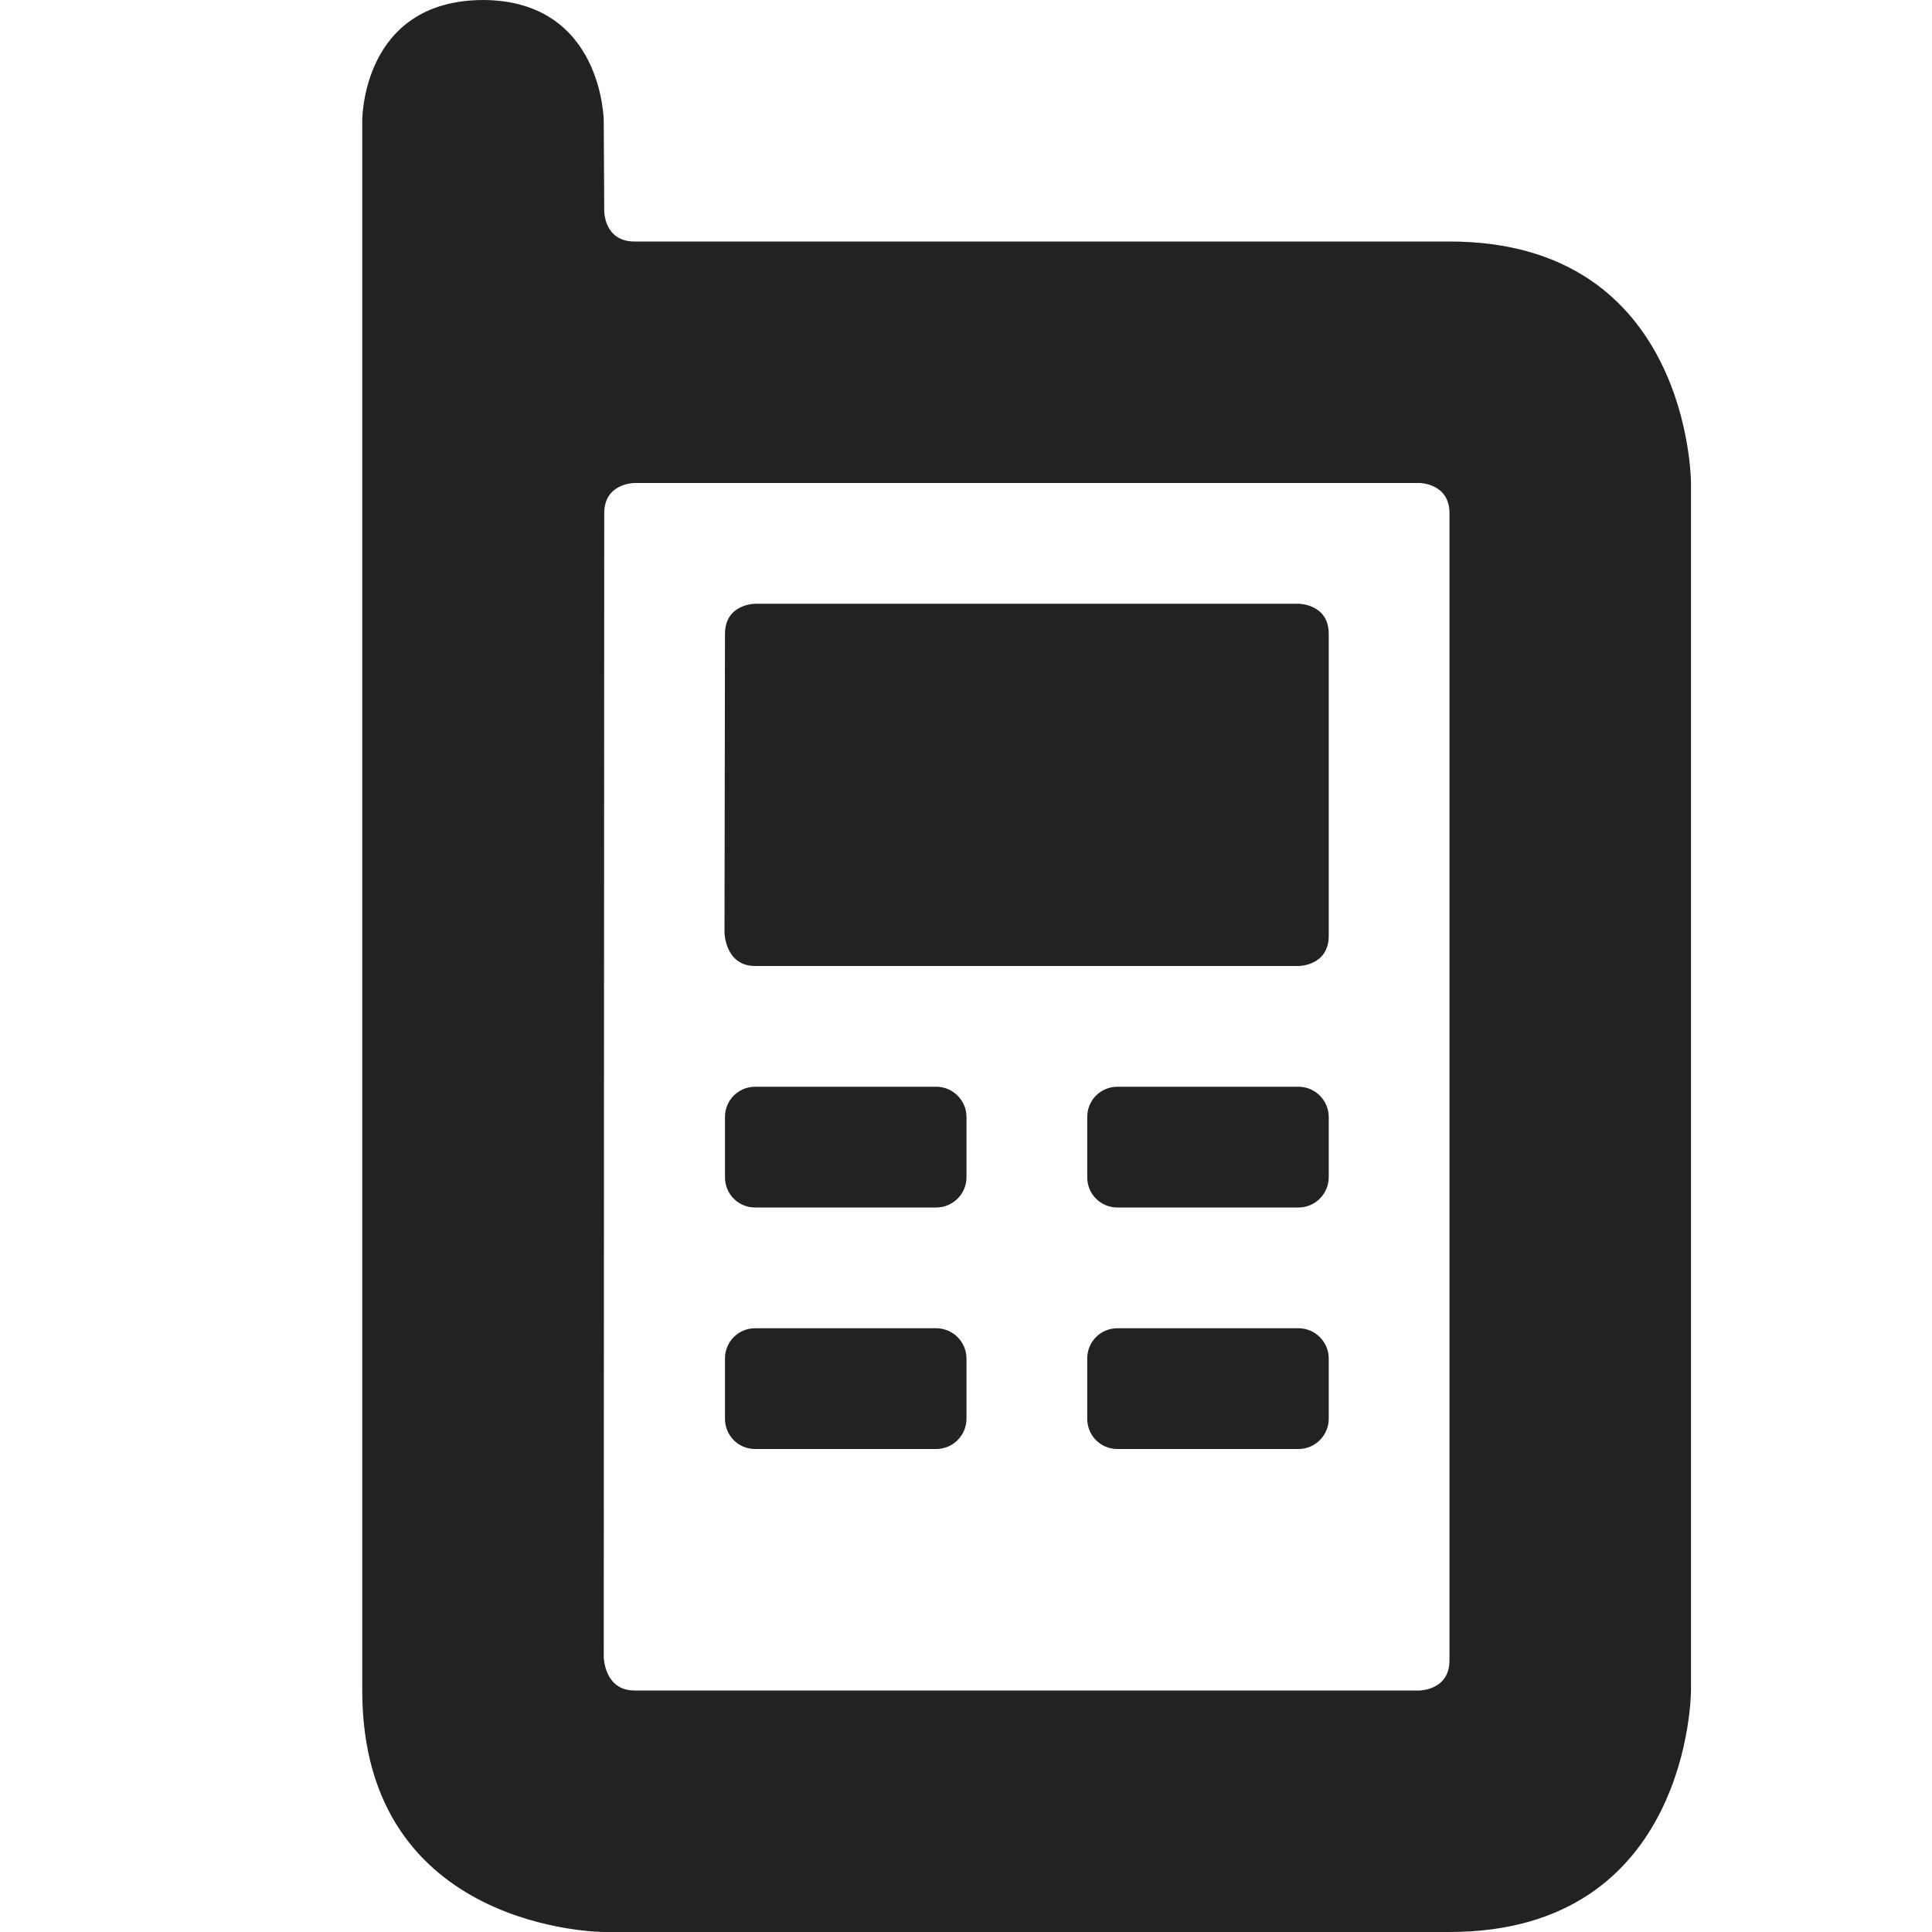
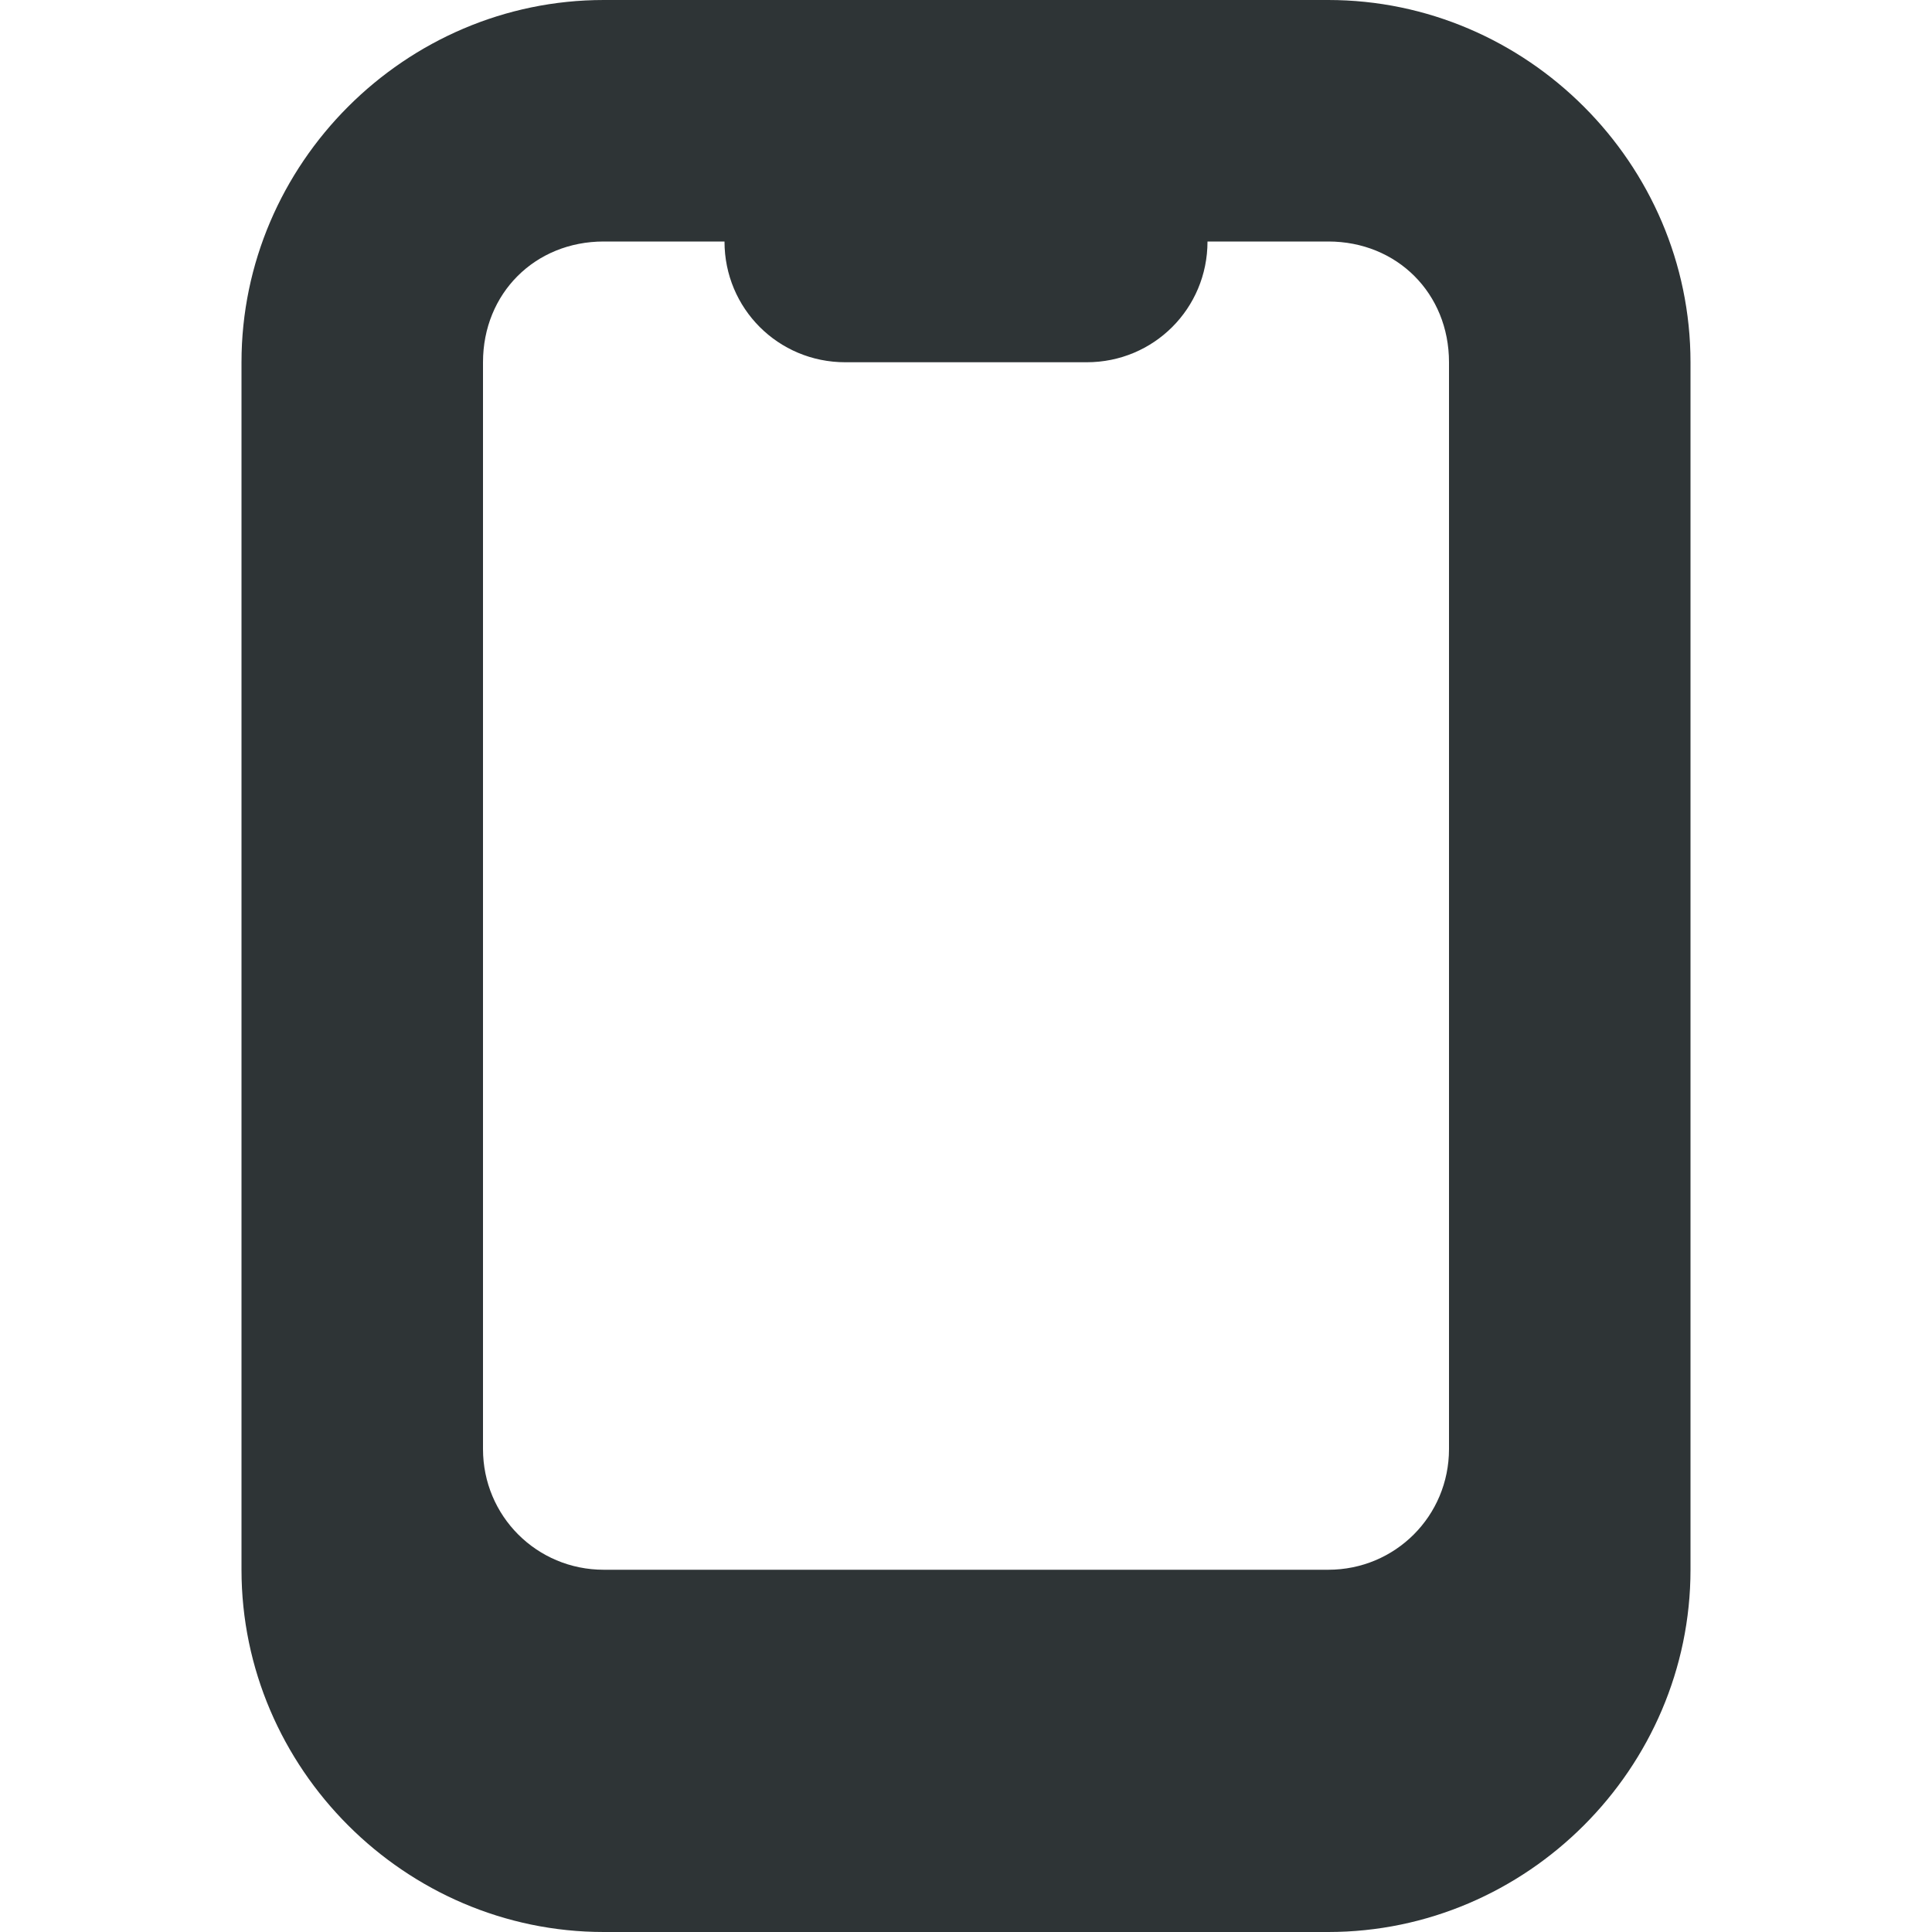
<svg xmlns="http://www.w3.org/2000/svg" height="16px" viewBox="0 0 16 16" width="16px">
-   <g fill="#222222">
-     <path d="m 4 0 c -1.008 0.004 -1 1 -1 1 v 13 c 0 2 2.004 2 2.004 2 h 7 c 2 0 2 -2 2 -2 v -10 s 0 -2 -2 -2 h -6.75 c -0.25 0 -0.25 -0.25 -0.25 -0.25 l -0.004 -0.75 s -0.008 -0.996 -1 -1 z m 1.004 4.25 c 0 -0.25 0.25 -0.25 0.25 -0.25 h 6.5 s 0.25 0 0.25 0.25 v 9.5 c 0 0.25 -0.25 0.25 -0.25 0.25 h -6.5 c -0.25 0 -0.254 -0.277 -0.254 -0.277 z m 0 0" />
-     <path d="m 6.004 5.25 c 0 -0.25 0.25 -0.25 0.25 -0.25 h 4.5 s 0.25 0 0.25 0.25 v 2.5 c 0 0.25 -0.25 0.25 -0.25 0.25 h -4.5 c -0.25 0 -0.254 -0.277 -0.254 -0.277 z m 0.25 3.75 h 1.5 c 0.137 0 0.25 0.113 0.25 0.25 v 0.5 c 0 0.137 -0.113 0.25 -0.25 0.25 h -1.5 c -0.141 0 -0.25 -0.113 -0.25 -0.25 v -0.5 c 0 -0.137 0.109 -0.25 0.25 -0.25 z m 3 0 h 1.5 c 0.137 0 0.25 0.113 0.25 0.25 v 0.5 c 0 0.137 -0.113 0.25 -0.25 0.25 h -1.5 c -0.141 0 -0.25 -0.113 -0.25 -0.25 v -0.5 c 0 -0.137 0.109 -0.25 0.25 -0.25 z m -3 2 h 1.5 c 0.137 0 0.25 0.113 0.25 0.25 v 0.5 c 0 0.137 -0.113 0.25 -0.25 0.25 h -1.5 c -0.141 0 -0.25 -0.113 -0.25 -0.25 v -0.5 c 0 -0.137 0.109 -0.25 0.25 -0.25 z m 3 0 h 1.5 c 0.137 0 0.25 0.113 0.25 0.25 v 0.5 c 0 0.137 -0.113 0.25 -0.25 0.25 h -1.5 c -0.141 0 -0.25 -0.113 -0.25 -0.25 v -0.5 c 0 -0.137 0.109 -0.25 0.25 -0.25 z m 0 0" />
-   </g>
+   <path d="m 5 0 c -1.645 0 -3 1.355 -3 3 v 10 c 0 1.645 1.355 3 3 3 h 6 c 1.645 0 3 -1.355 3 -3 v -10 c 0 -1.645 -1.355 -3 -3 -3 z m 0 2 h 1 c 0 0.555 0.445 1 1 1 h 2 c 0.555 0 1 -0.445 1 -1 h 1 c 0.57 0 1 0.43 1 1 v 9 c 0 0.555 -0.445 1 -1 1 h -6 c -0.555 0 -1 -0.445 -1 -1 v -9 c 0 -0.57 0.43 -1 1 -1 z m 0 0" fill="#2e3436" />
</svg>
